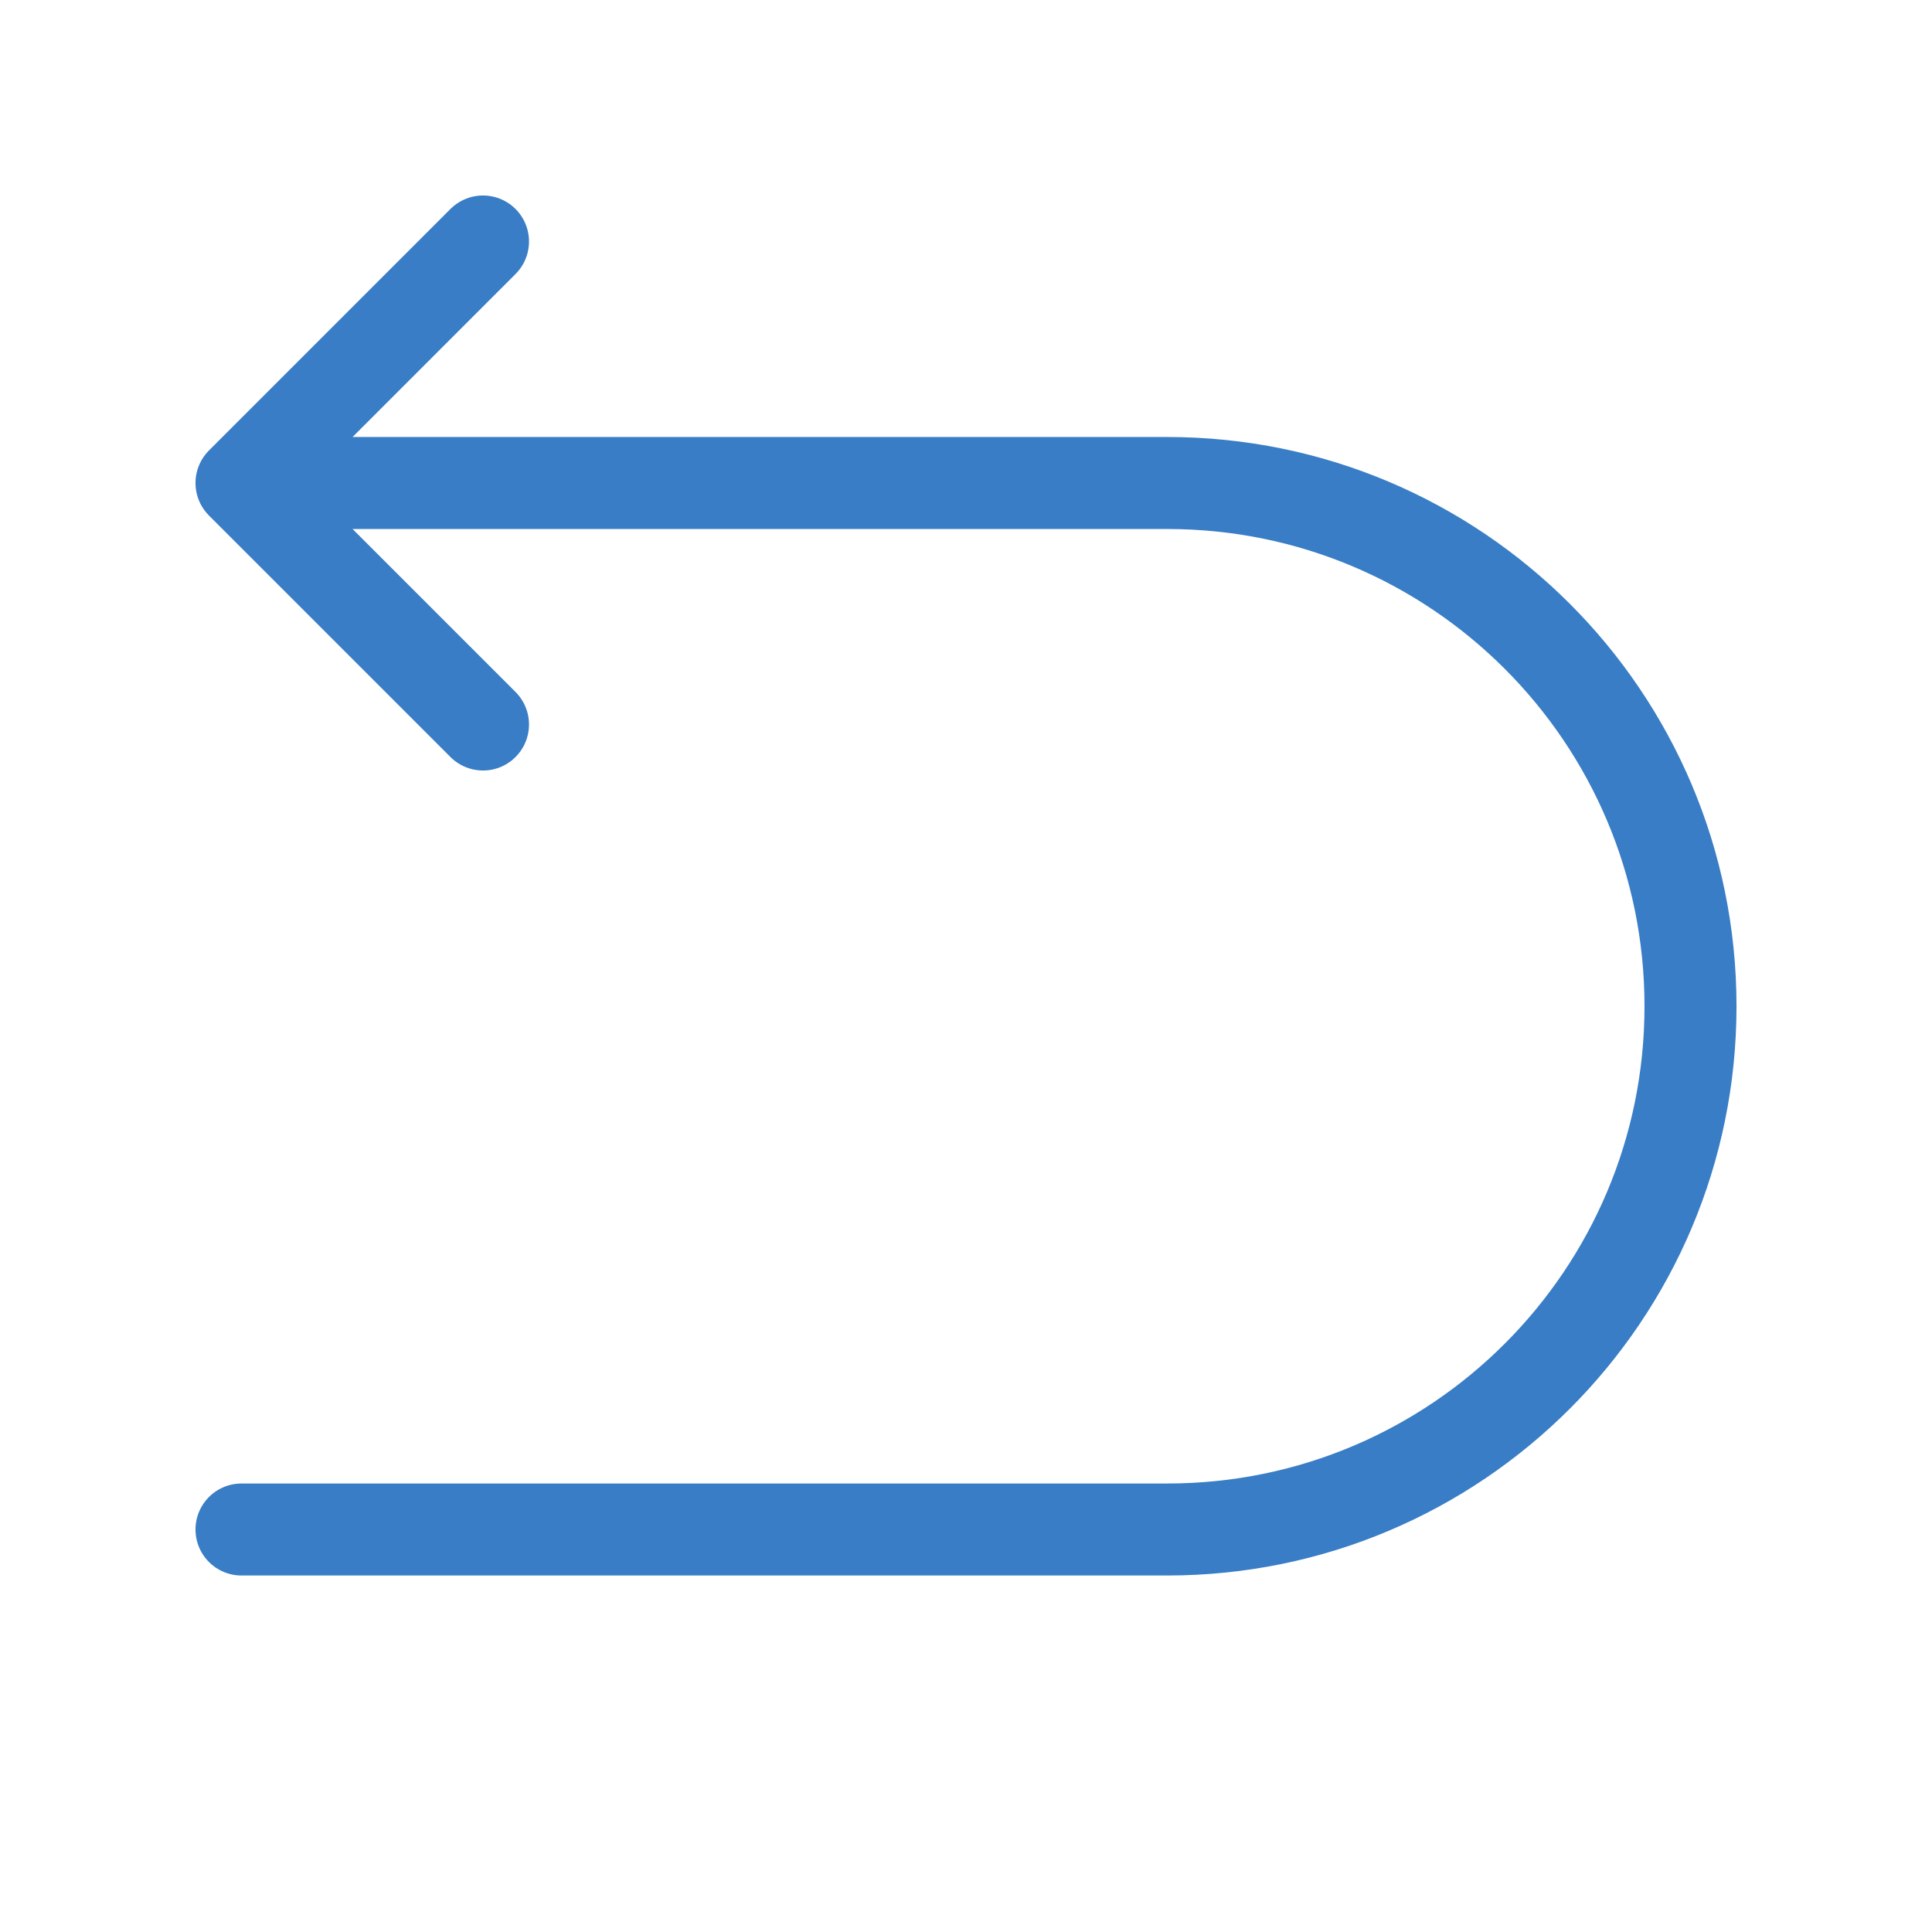
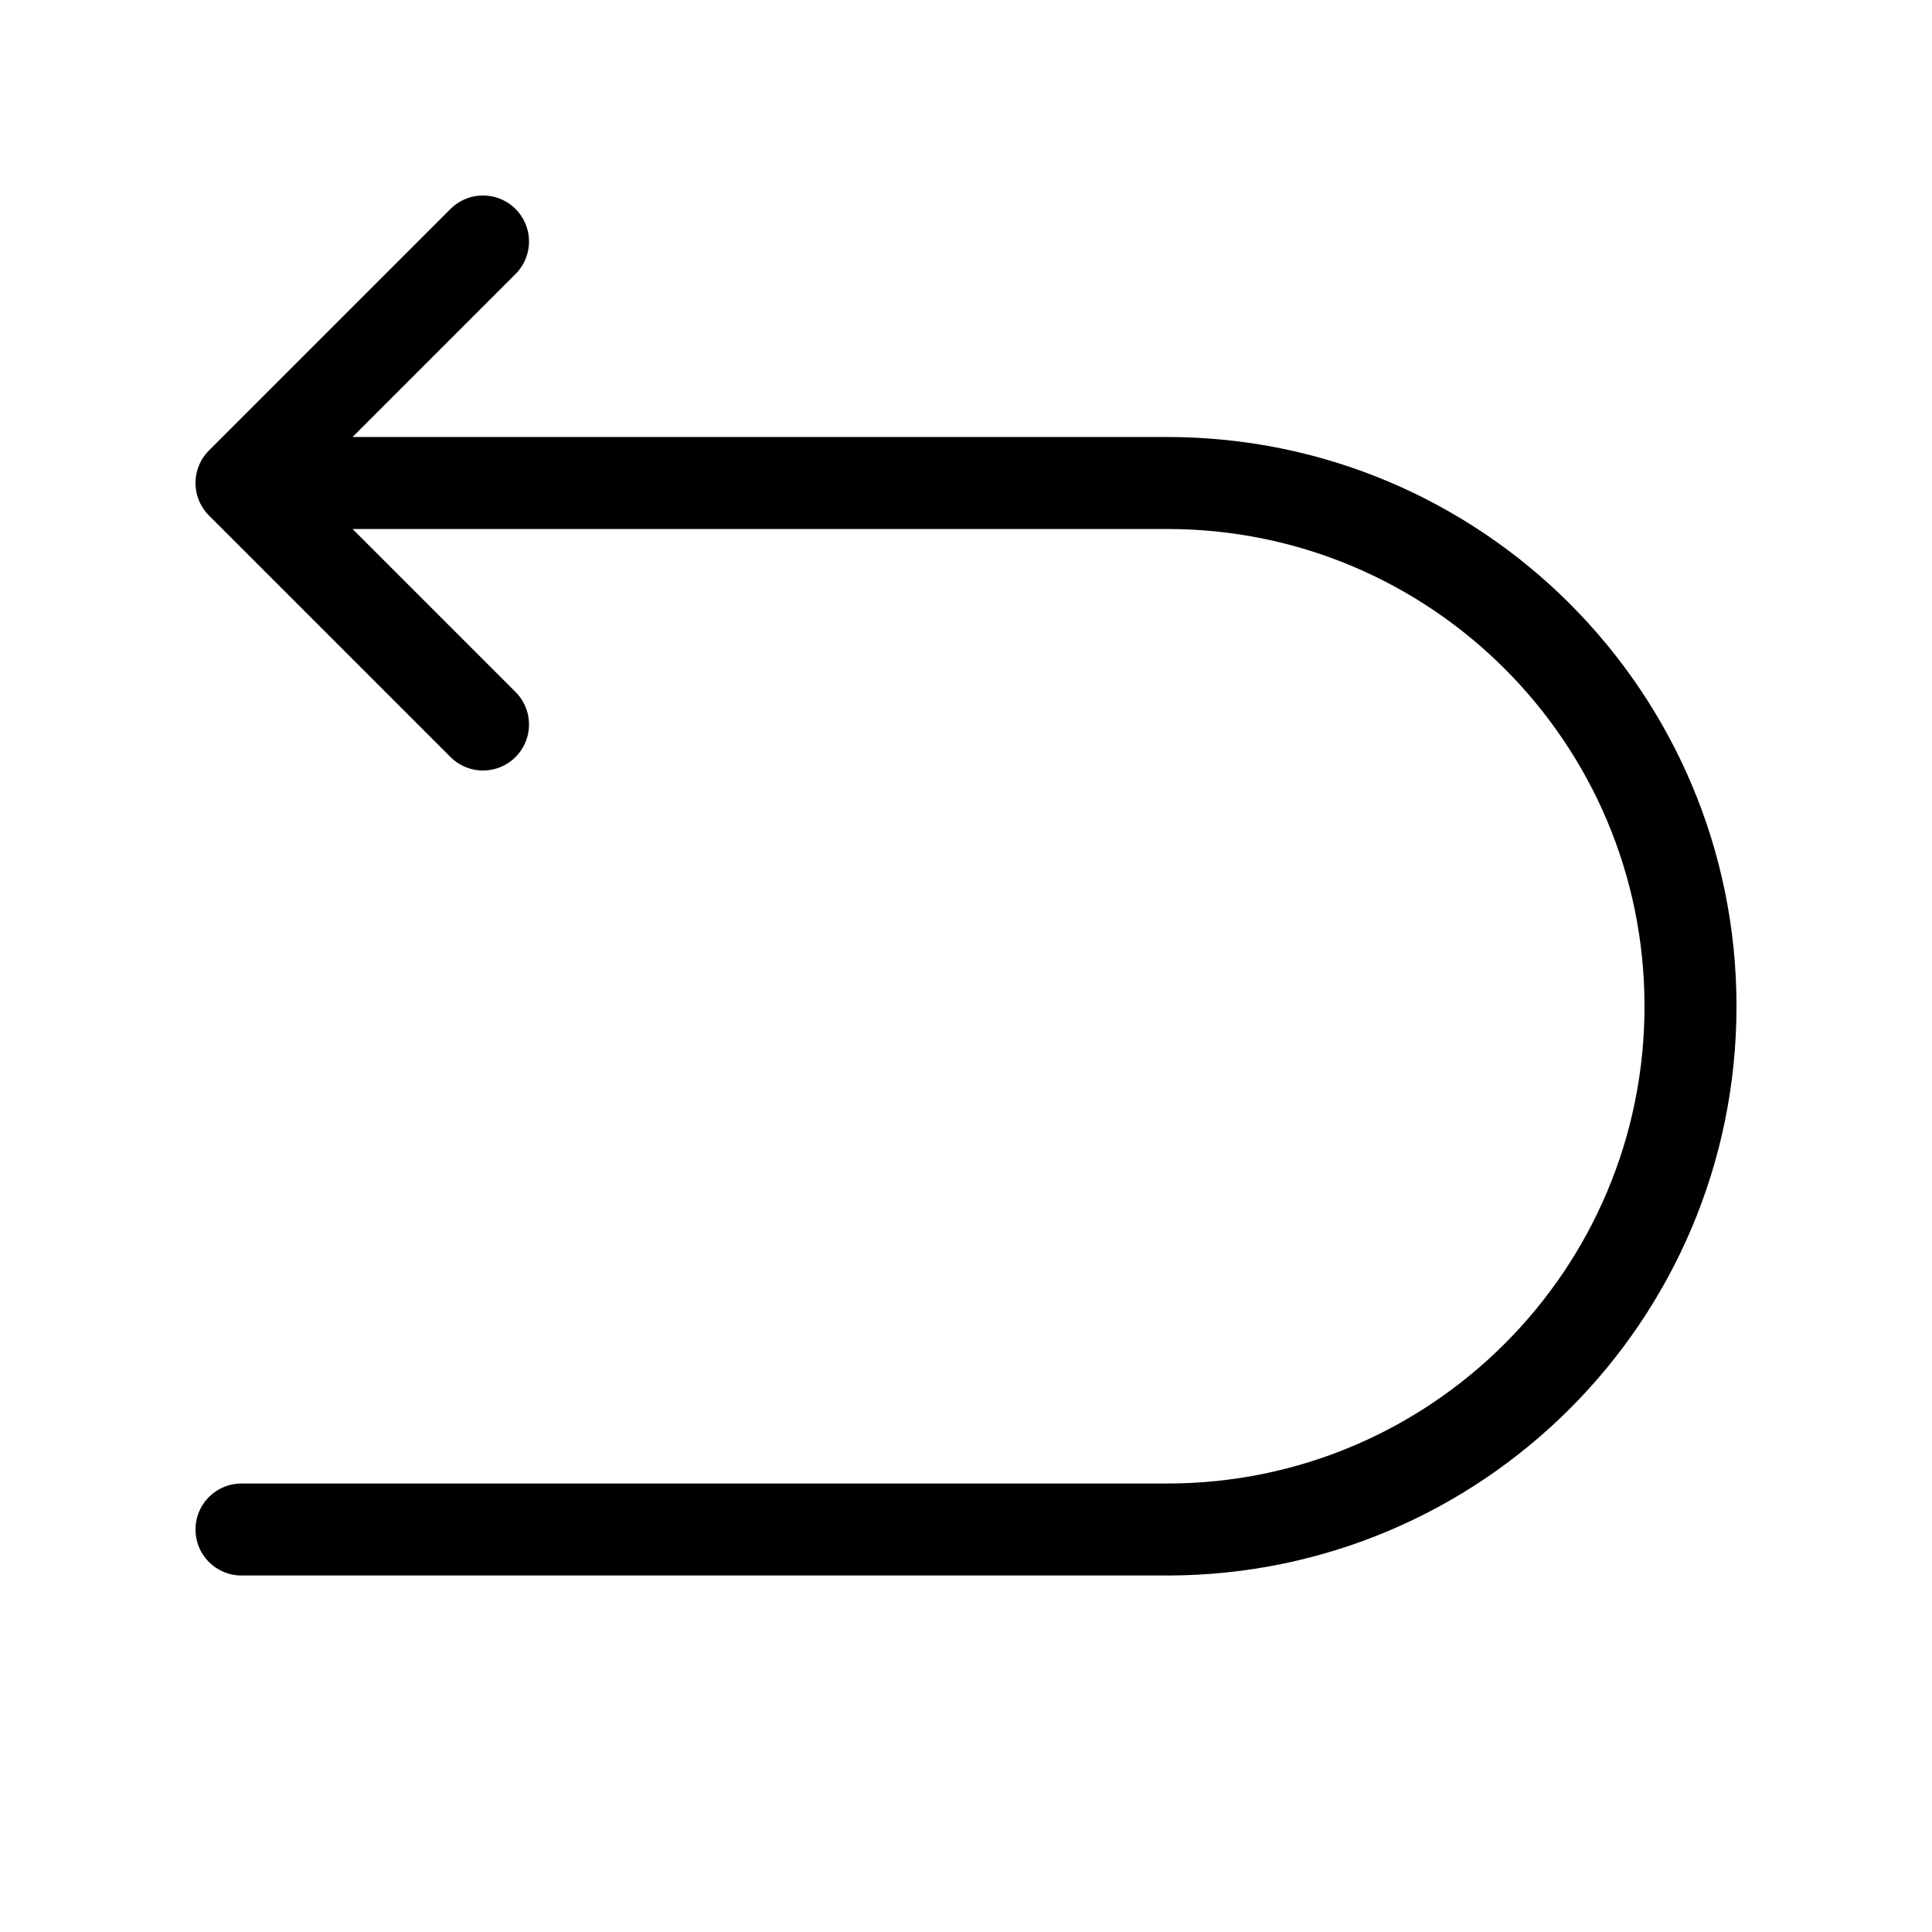
<svg xmlns="http://www.w3.org/2000/svg" viewBox="0 0 42 42" fill="none">
-   <path d="M5.25 33.25L25.375 33.25C31.657 33.25 36.75 28.157 36.75 21.875V21.875C36.75 15.593 31.657 10.5 25.375 10.5L5.25 10.5M5.25 10.5L10.5 5.25M5.25 10.5L10.5 15.75" stroke="#387DC5" stroke-width="2" stroke-linecap="round" />
+   <path d="M5.25 33.25L25.375 33.25C31.657 33.25 36.75 28.157 36.75 21.875V21.875C36.75 15.593 31.657 10.5 25.375 10.5L5.25 10.5M5.25 10.5L10.5 5.25M5.25 10.5L10.5 15.75" stroke="currentColor" stroke-width="2" stroke-linecap="round" />
</svg>
